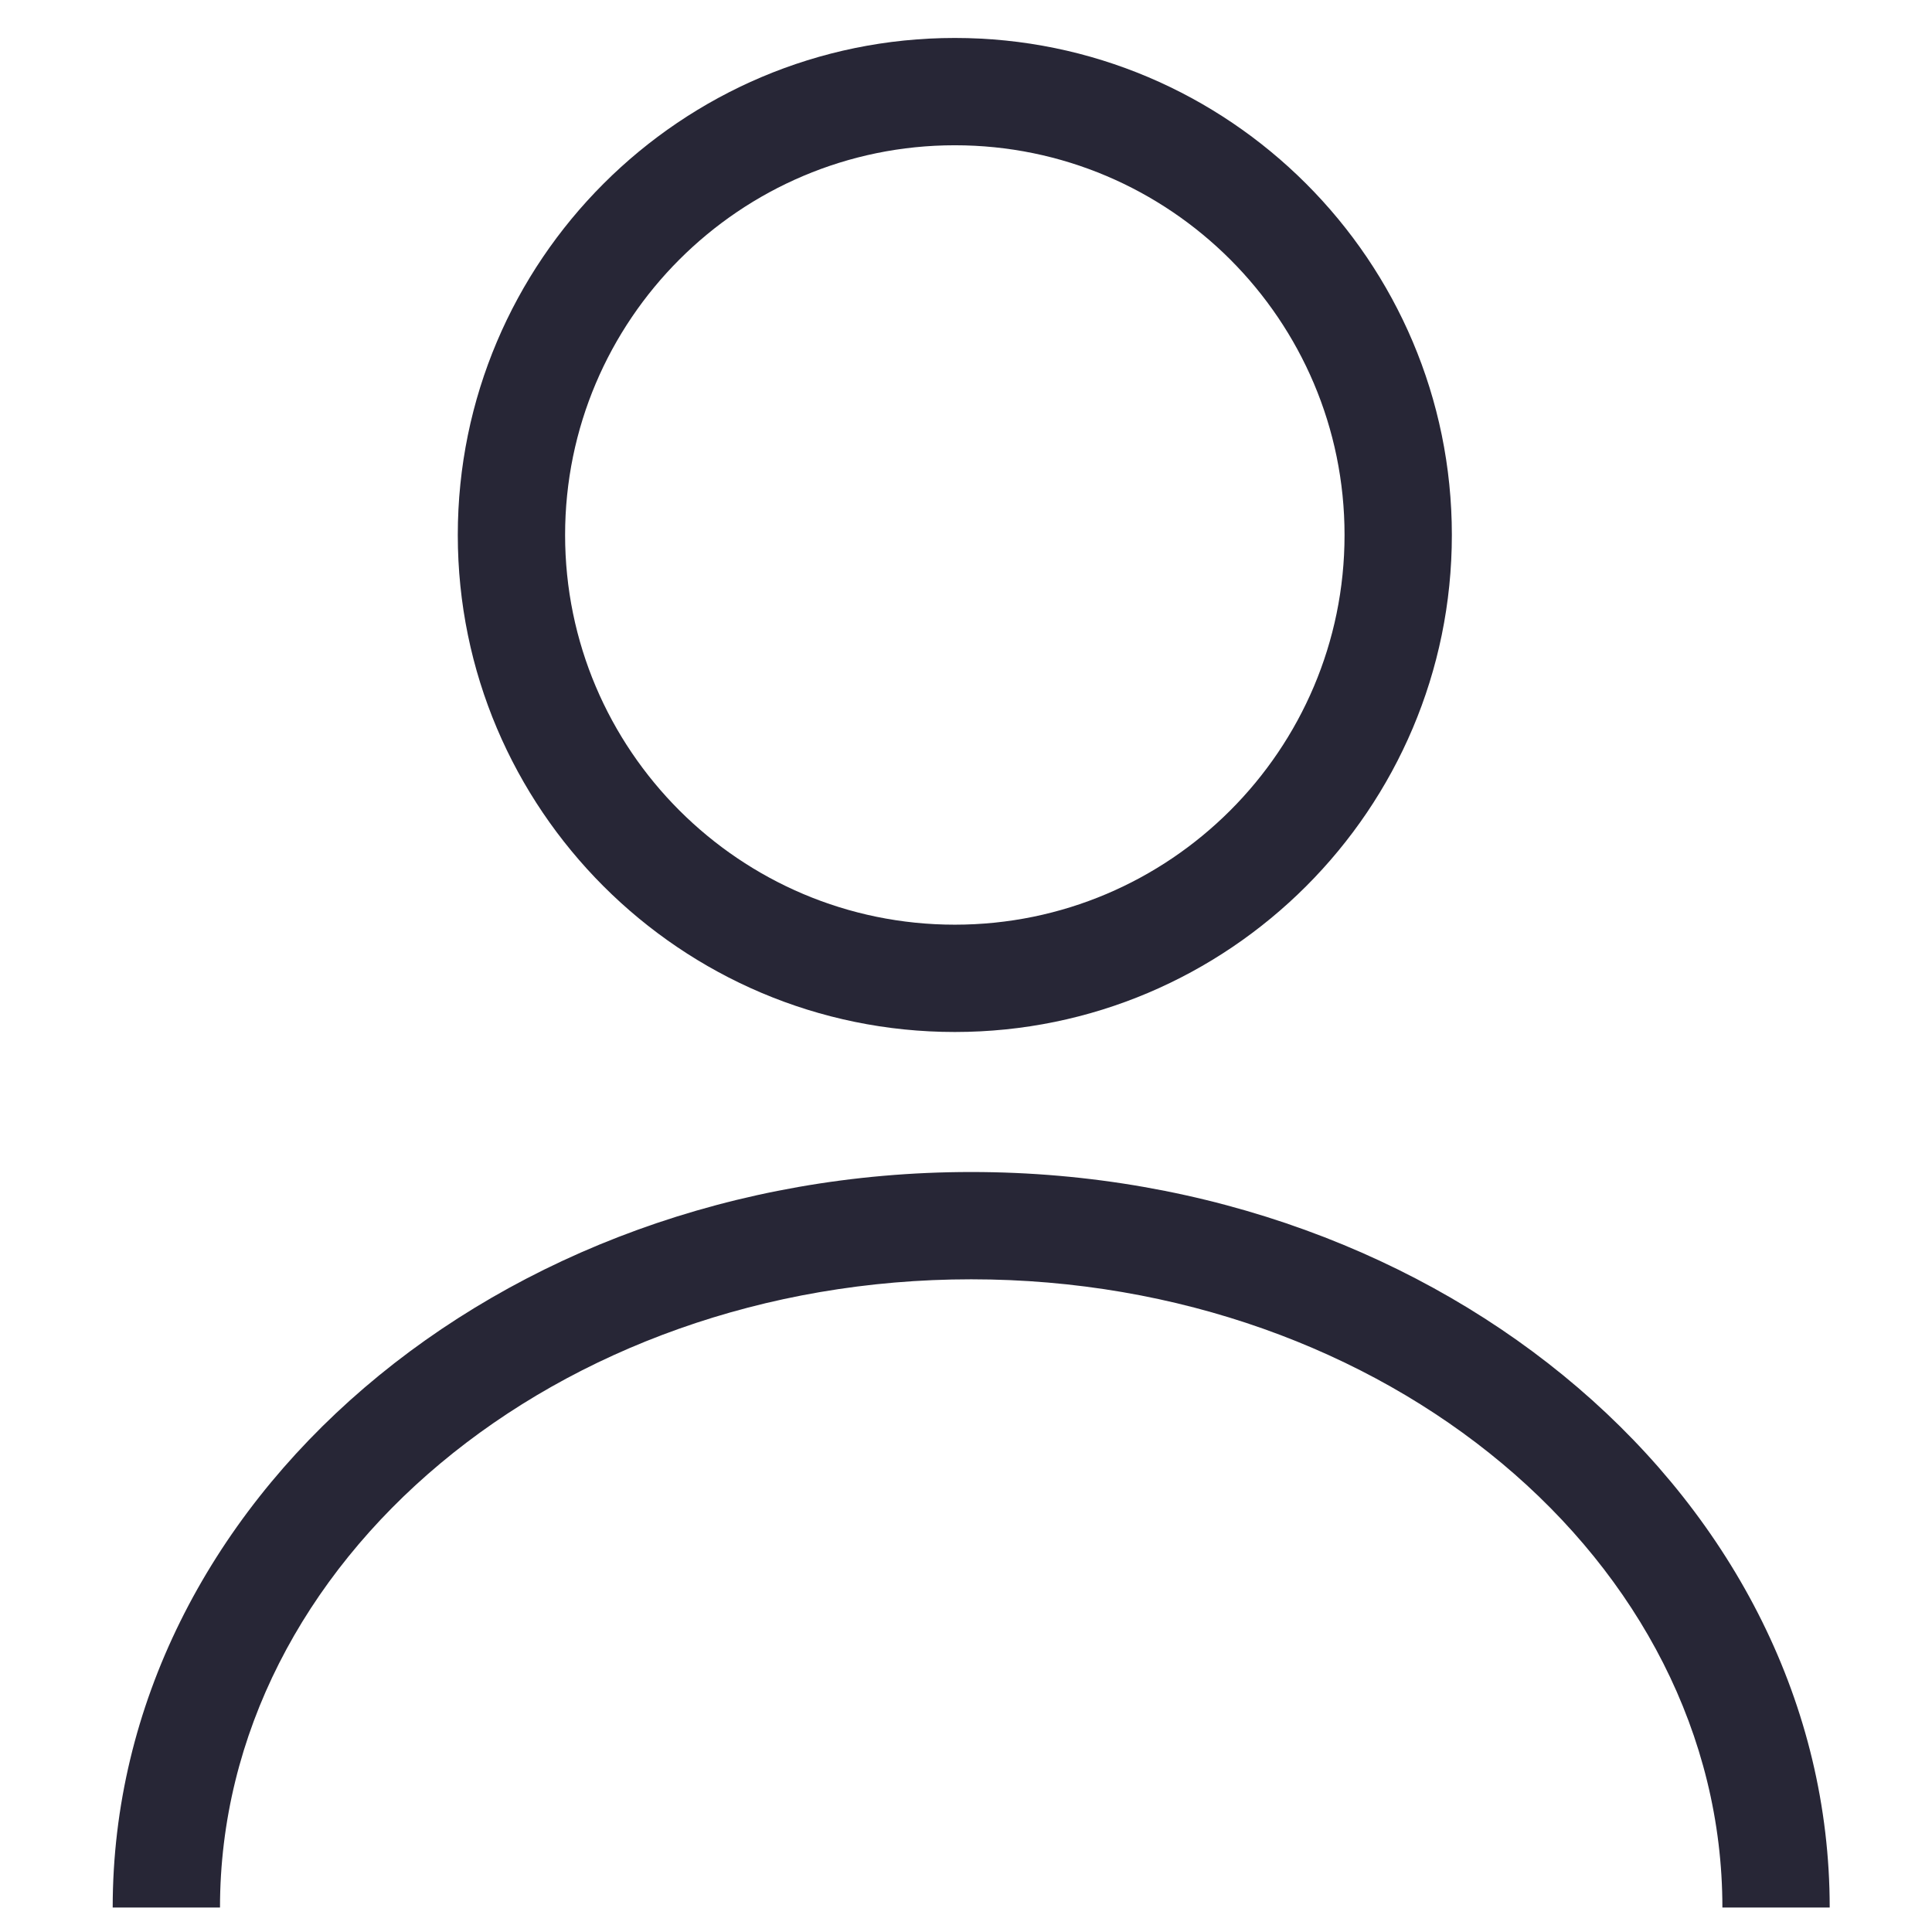
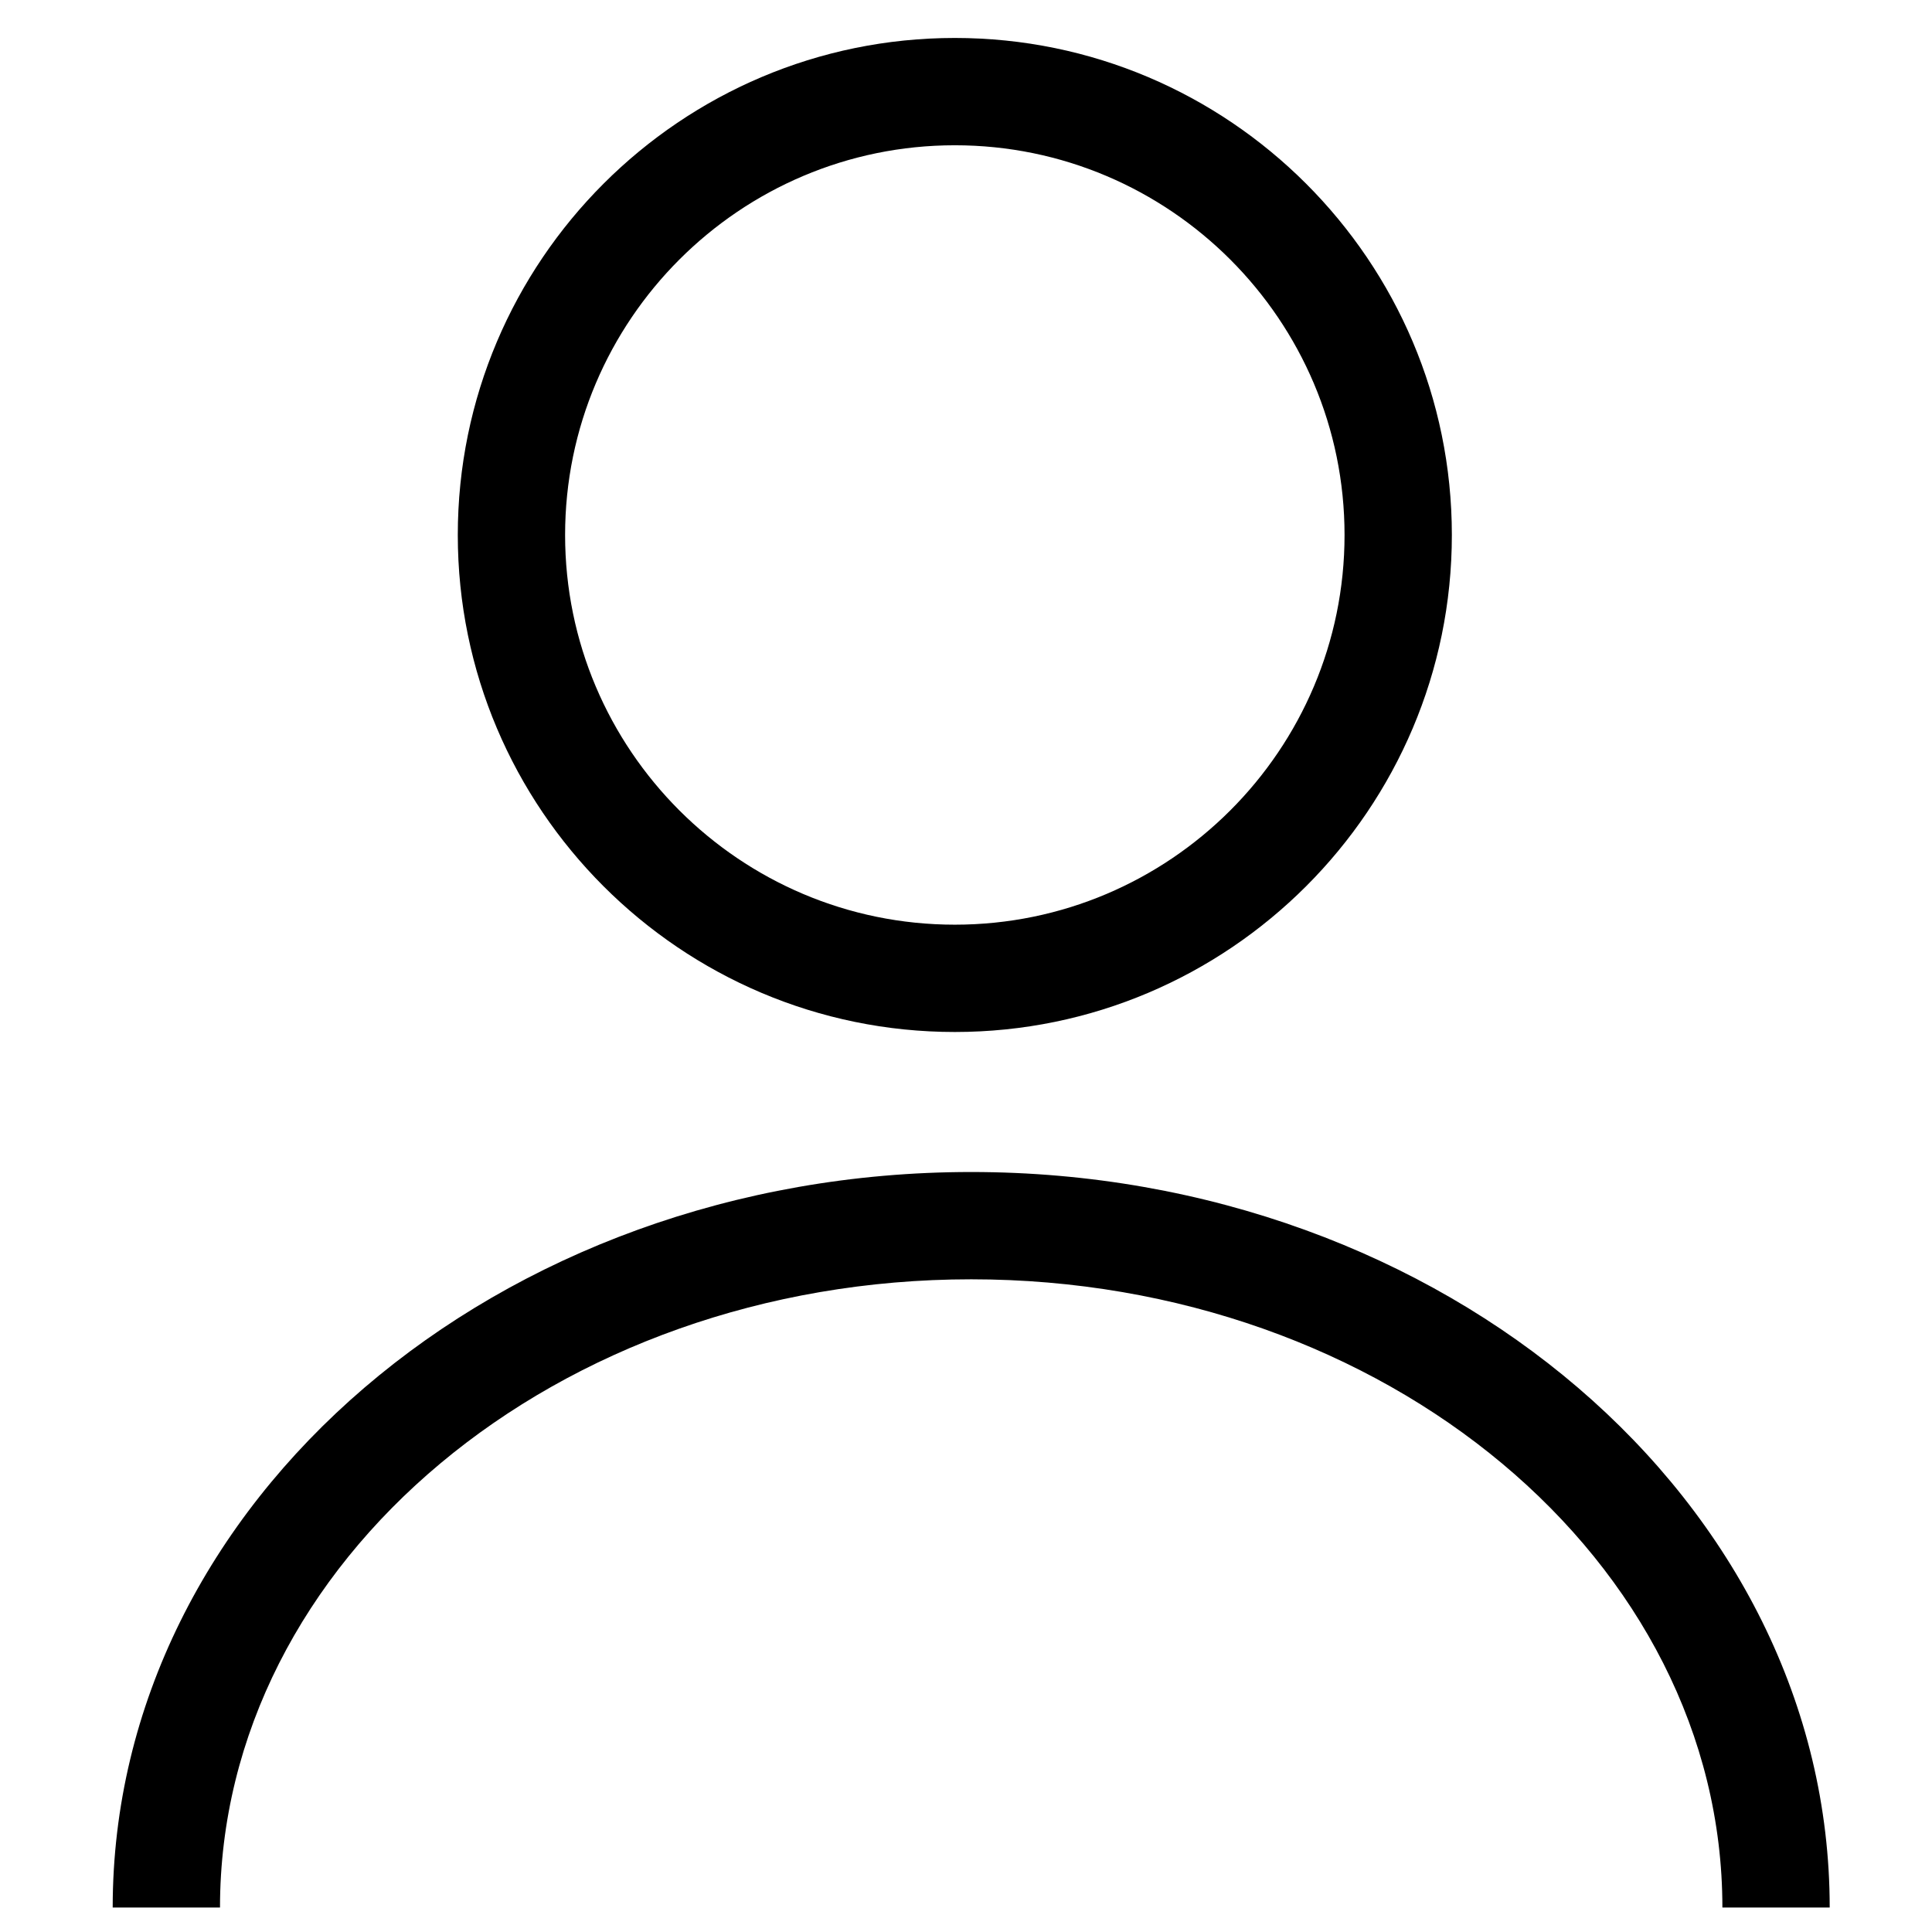
<svg xmlns="http://www.w3.org/2000/svg" t="1676662943021" class="icon" viewBox="0 0 1024 1024" version="1.1" p-id="11890" width="128" height="128">
-   <path d="M506.076 546.976c-145.26 0-263.437-118.168-263.437-263.419 0-145.26 118.177-263.437 263.437-263.437 145.26 0 263.437 118.168 263.437 263.437C769.513 428.799 651.336 546.976 506.076 546.976zM506.076 76.996c-113.896 0-206.561 92.665-206.561 206.561S392.18 490.1 506.076 490.1c113.905 0 206.561-92.647 206.561-206.543S619.981 76.996 506.076 76.996zM514.754 621.191c-250.902 0-455.025 174.881-455.025 389.841l28.438 0c0-199.607 190.992-361.412 426.587-361.412s426.587 161.804 426.587 361.412l20.157 0 8.281 0C969.788 796.072 765.647 621.191 514.754 621.191zM514.754 678.058c219.547 0 398.149 149.36 398.149 332.965l28.438 0c0-199.607-190.992-361.412-426.587-361.412S88.167 811.424 88.167 1011.032l28.438 0C116.605 827.427 295.207 678.058 514.754 678.058z" fill="#272636" p-id="11891" />
+   <path d="M506.076 546.976c-145.26 0-263.437-118.168-263.437-263.419 0-145.26 118.177-263.437 263.437-263.437 145.26 0 263.437 118.168 263.437 263.437C769.513 428.799 651.336 546.976 506.076 546.976zM506.076 76.996c-113.896 0-206.561 92.665-206.561 206.561S392.18 490.1 506.076 490.1c113.905 0 206.561-92.647 206.561-206.543S619.981 76.996 506.076 76.996zM514.754 621.191c-250.902 0-455.025 174.881-455.025 389.841l28.438 0c0-199.607 190.992-361.412 426.587-361.412s426.587 161.804 426.587 361.412l20.157 0 8.281 0C969.788 796.072 765.647 621.191 514.754 621.191zM514.754 678.058c219.547 0 398.149 149.36 398.149 332.965l28.438 0c0-199.607-190.992-361.412-426.587-361.412S88.167 811.424 88.167 1011.032l28.438 0C116.605 827.427 295.207 678.058 514.754 678.058z" p-id="11891" />
</svg>
